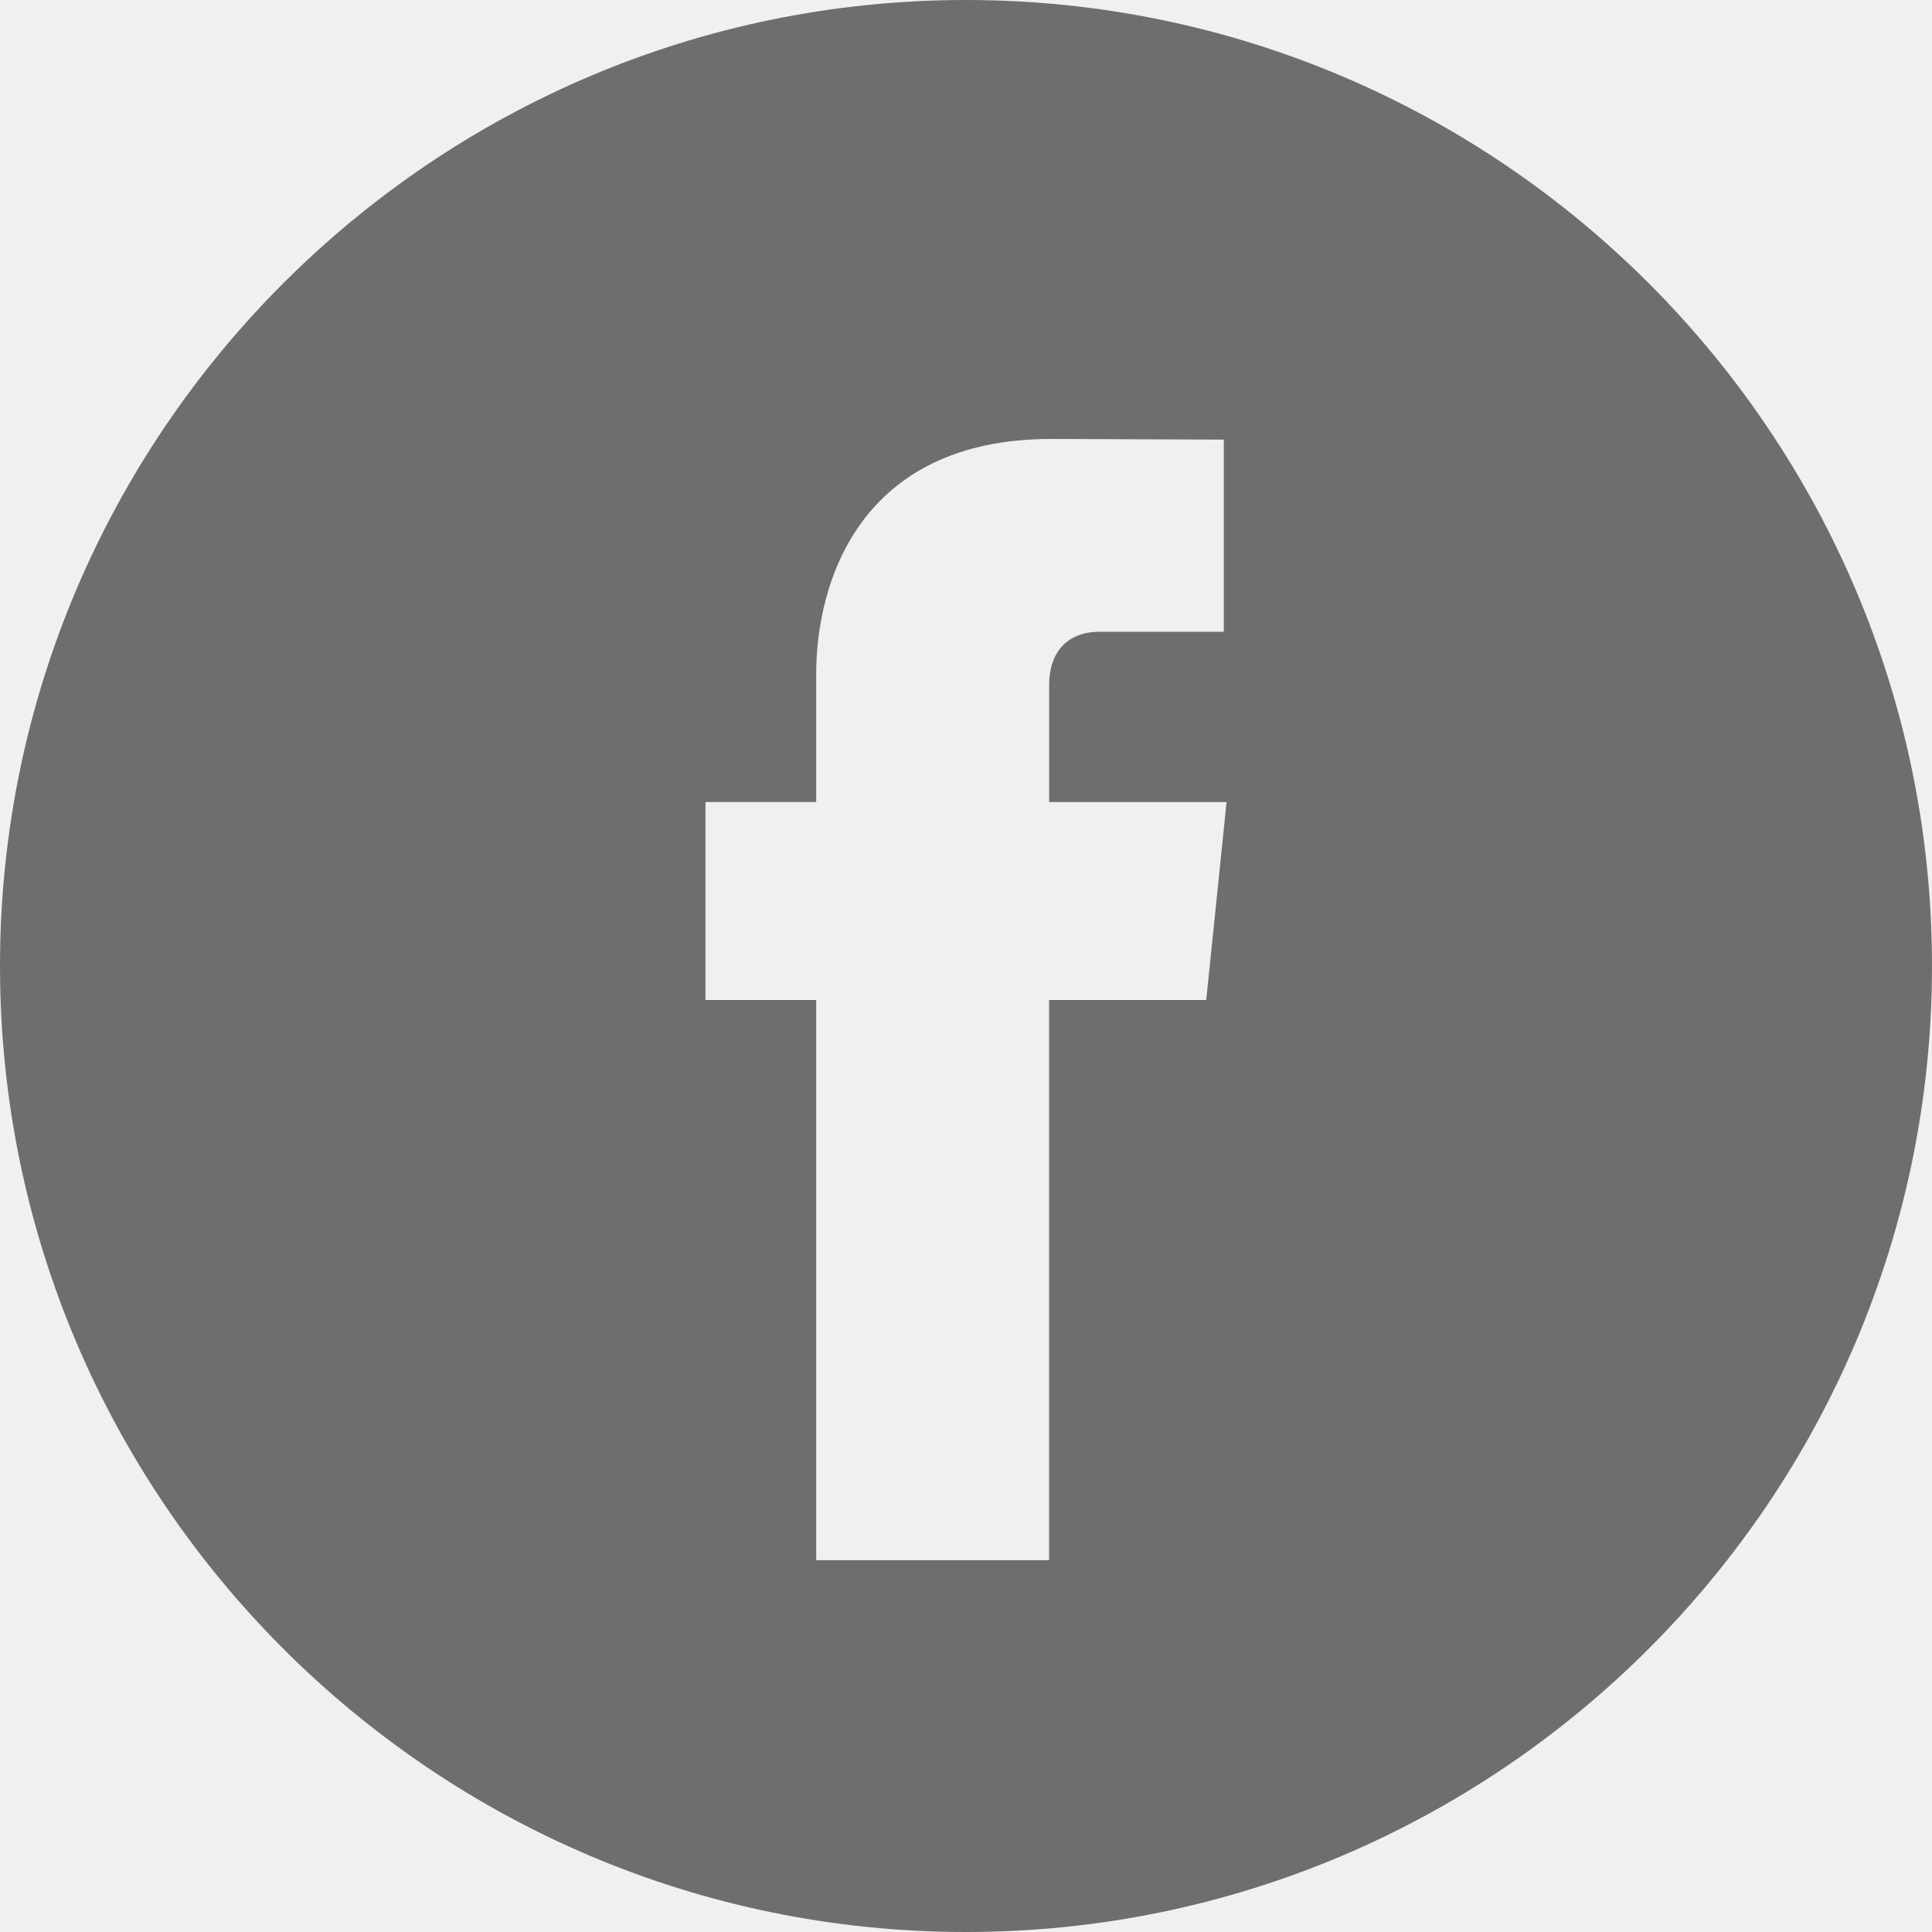
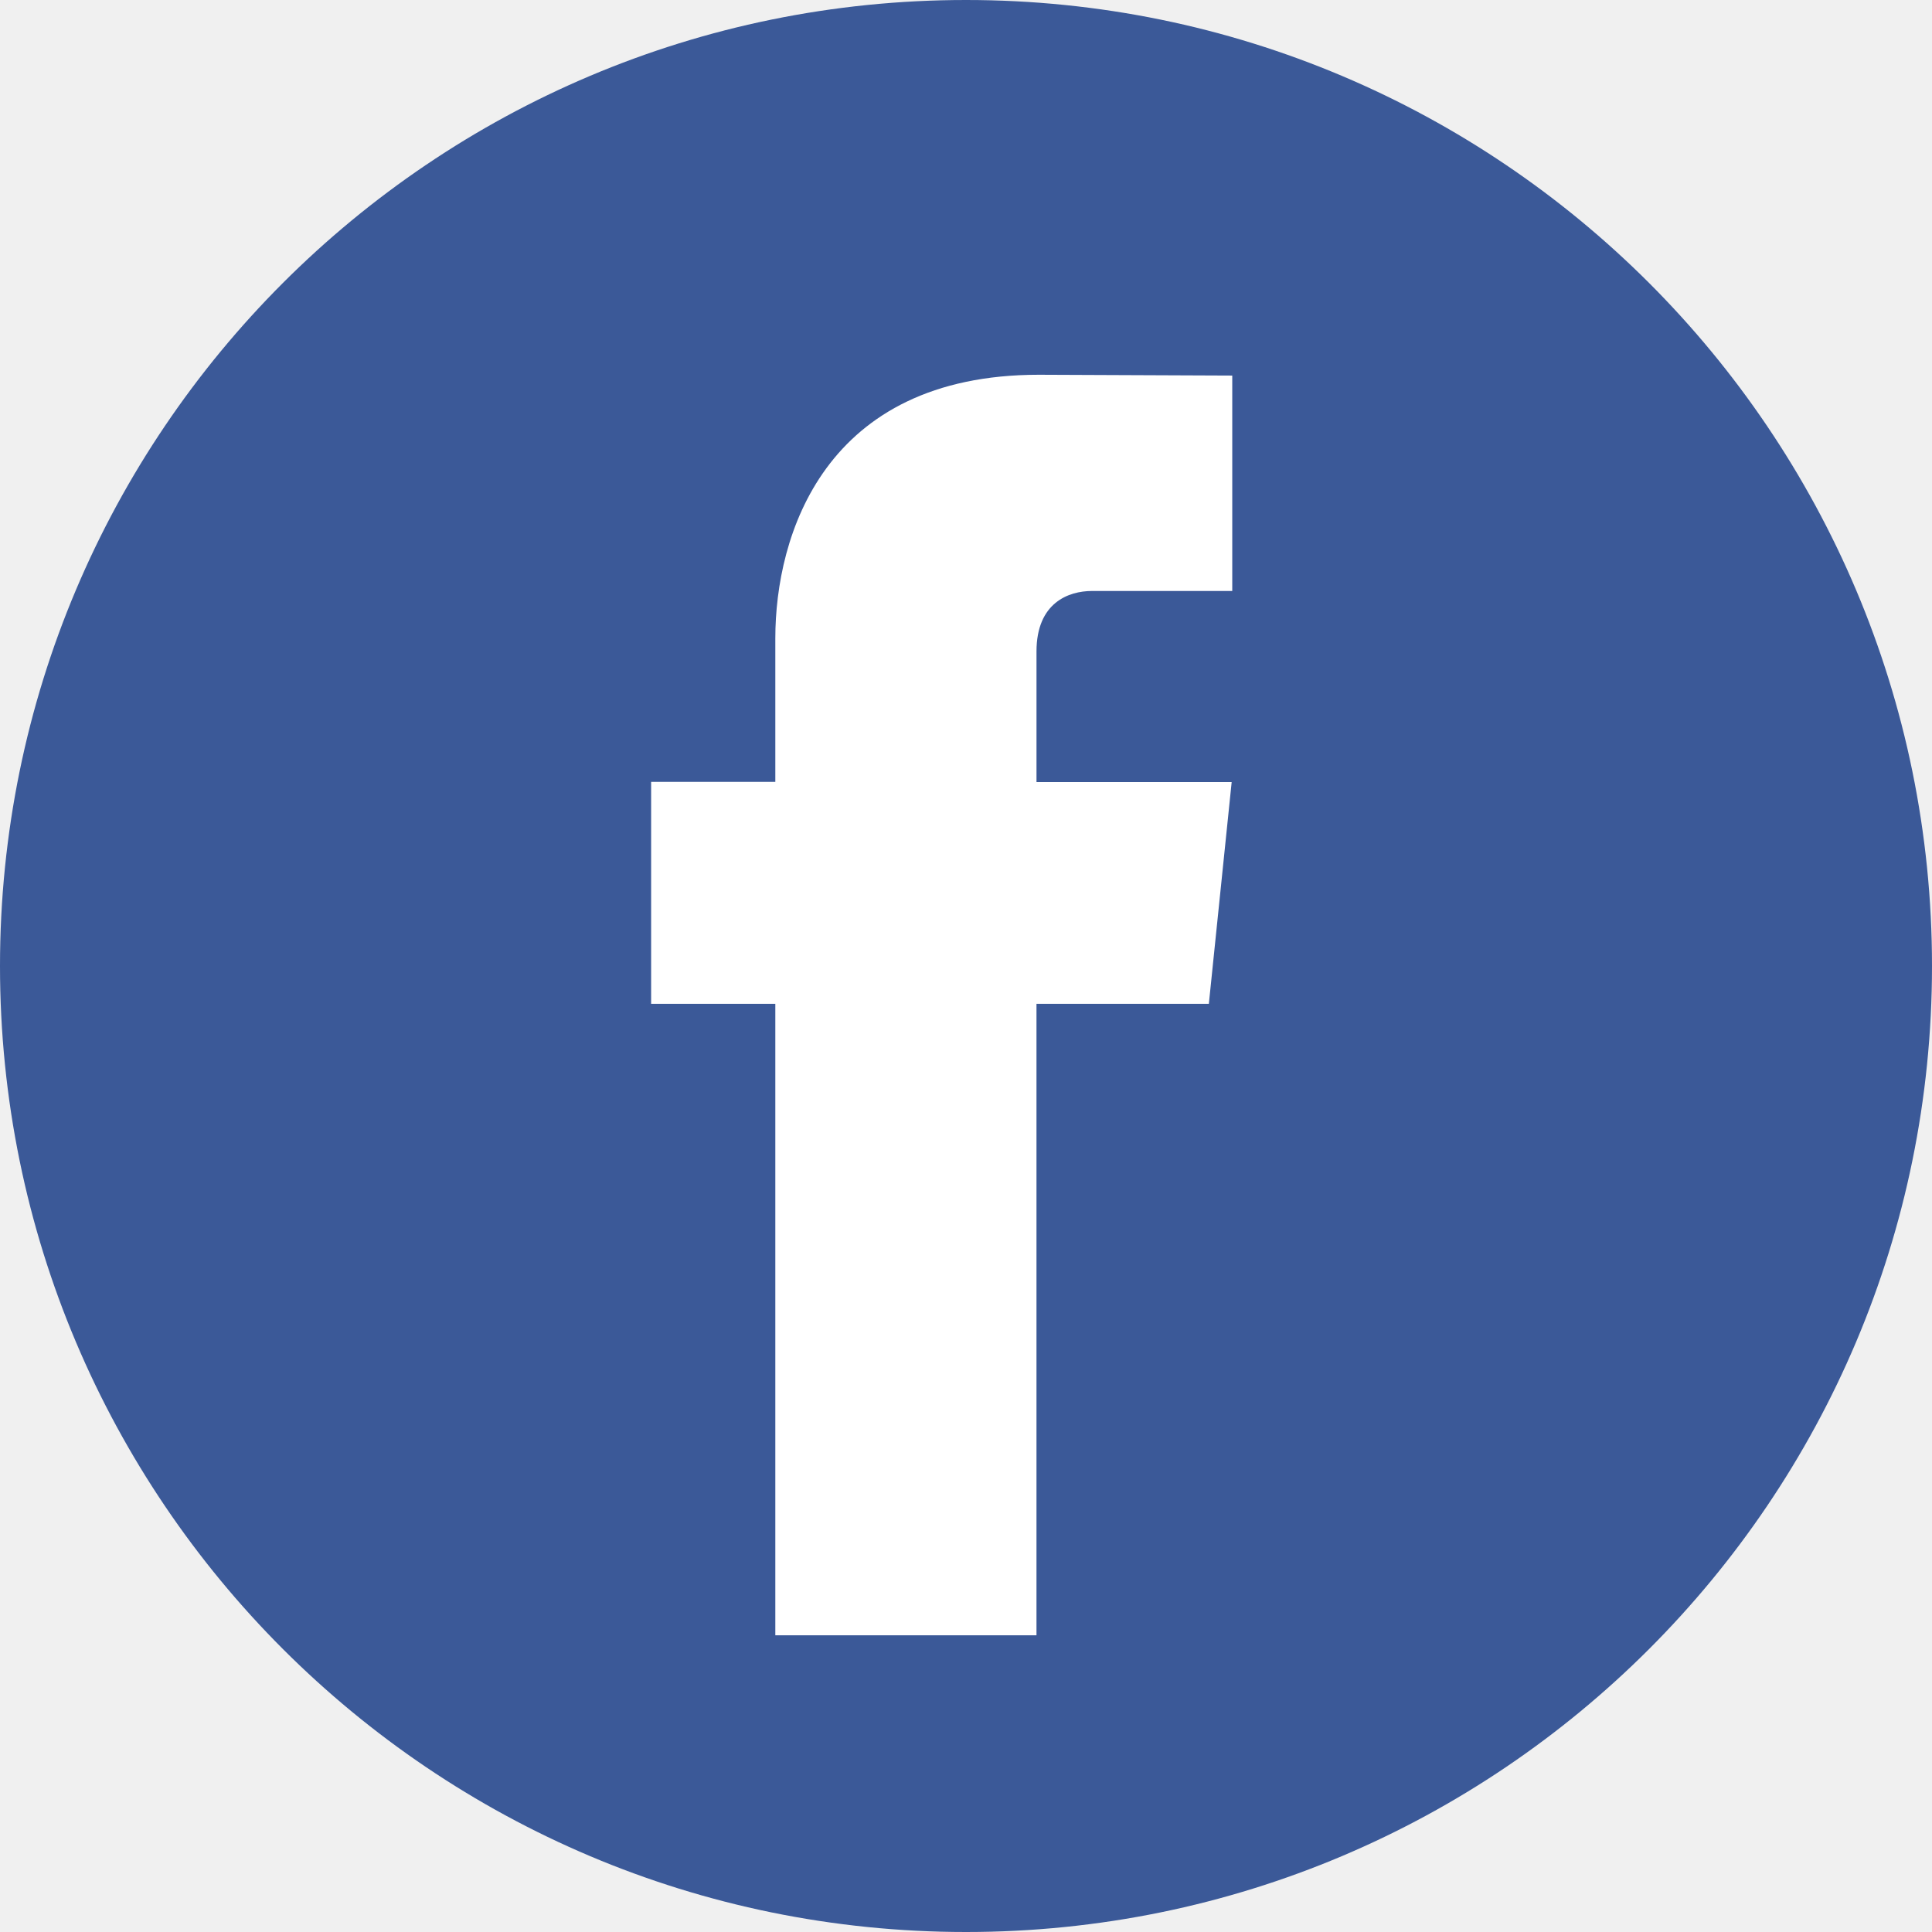
- <svg xmlns="http://www.w3.org/2000/svg" version="1.1" id="Capa_1" x="0px" y="0px" width="512px" height="512px" viewBox="0 0 49.652 49.652" style="enable-background:new 0 0 49.652 49.652;" xml:space="preserve">
+ <svg xmlns="http://www.w3.org/2000/svg" version="1.1" id="Capa_1" x="0px" y="0px" viewBox="0 0 112.196 112.196" style="enable-background:new 0 0 112.196 112.196;" xml:space="preserve">
  <g>
-     <g>
-       <path d="M24.826,0C11.137,0,0,11.137,0,24.826c0,13.688,11.137,24.826,24.826,24.826c13.688,0,24.826-11.138,24.826-24.826    C49.652,11.137,38.516,0,24.826,0z M31,25.7h-4.039c0,6.453,0,14.396,0,14.396h-5.985c0,0,0-7.866,0-14.396h-2.845v-5.088h2.845    v-3.291c0-2.357,1.12-6.04,6.04-6.04l4.435,0.017v4.939c0,0-2.695,0-3.219,0c-0.524,0-1.269,0.262-1.269,1.386v2.99h4.56L31,25.7z    " fill="#6e6e6e" />
-     </g>
+     <circle style="fill:#3B5998;" cx="56.098" cy="56.098" r="56.098" />
+     <path style="fill:#FFFFFF;" d="M70.201,58.294h-10.01v36.672H45.025V58.294h-7.213V45.406h7.213v-8.34   c0-5.964,2.833-15.303,15.301-15.303L71.56,21.81v12.51h-8.151c-1.337,0-3.217,0.668-3.217,3.513v7.585h11.334L70.201,58.294z" />
  </g>
  <g>
</g>
  <g>
</g>
  <g>
</g>
  <g>
</g>
  <g>
</g>
  <g>
</g>
  <g>
</g>
  <g>
</g>
  <g>
</g>
  <g>
</g>
  <g>
</g>
  <g>
</g>
  <g>
</g>
  <g>
</g>
  <g>
</g>
</svg>
